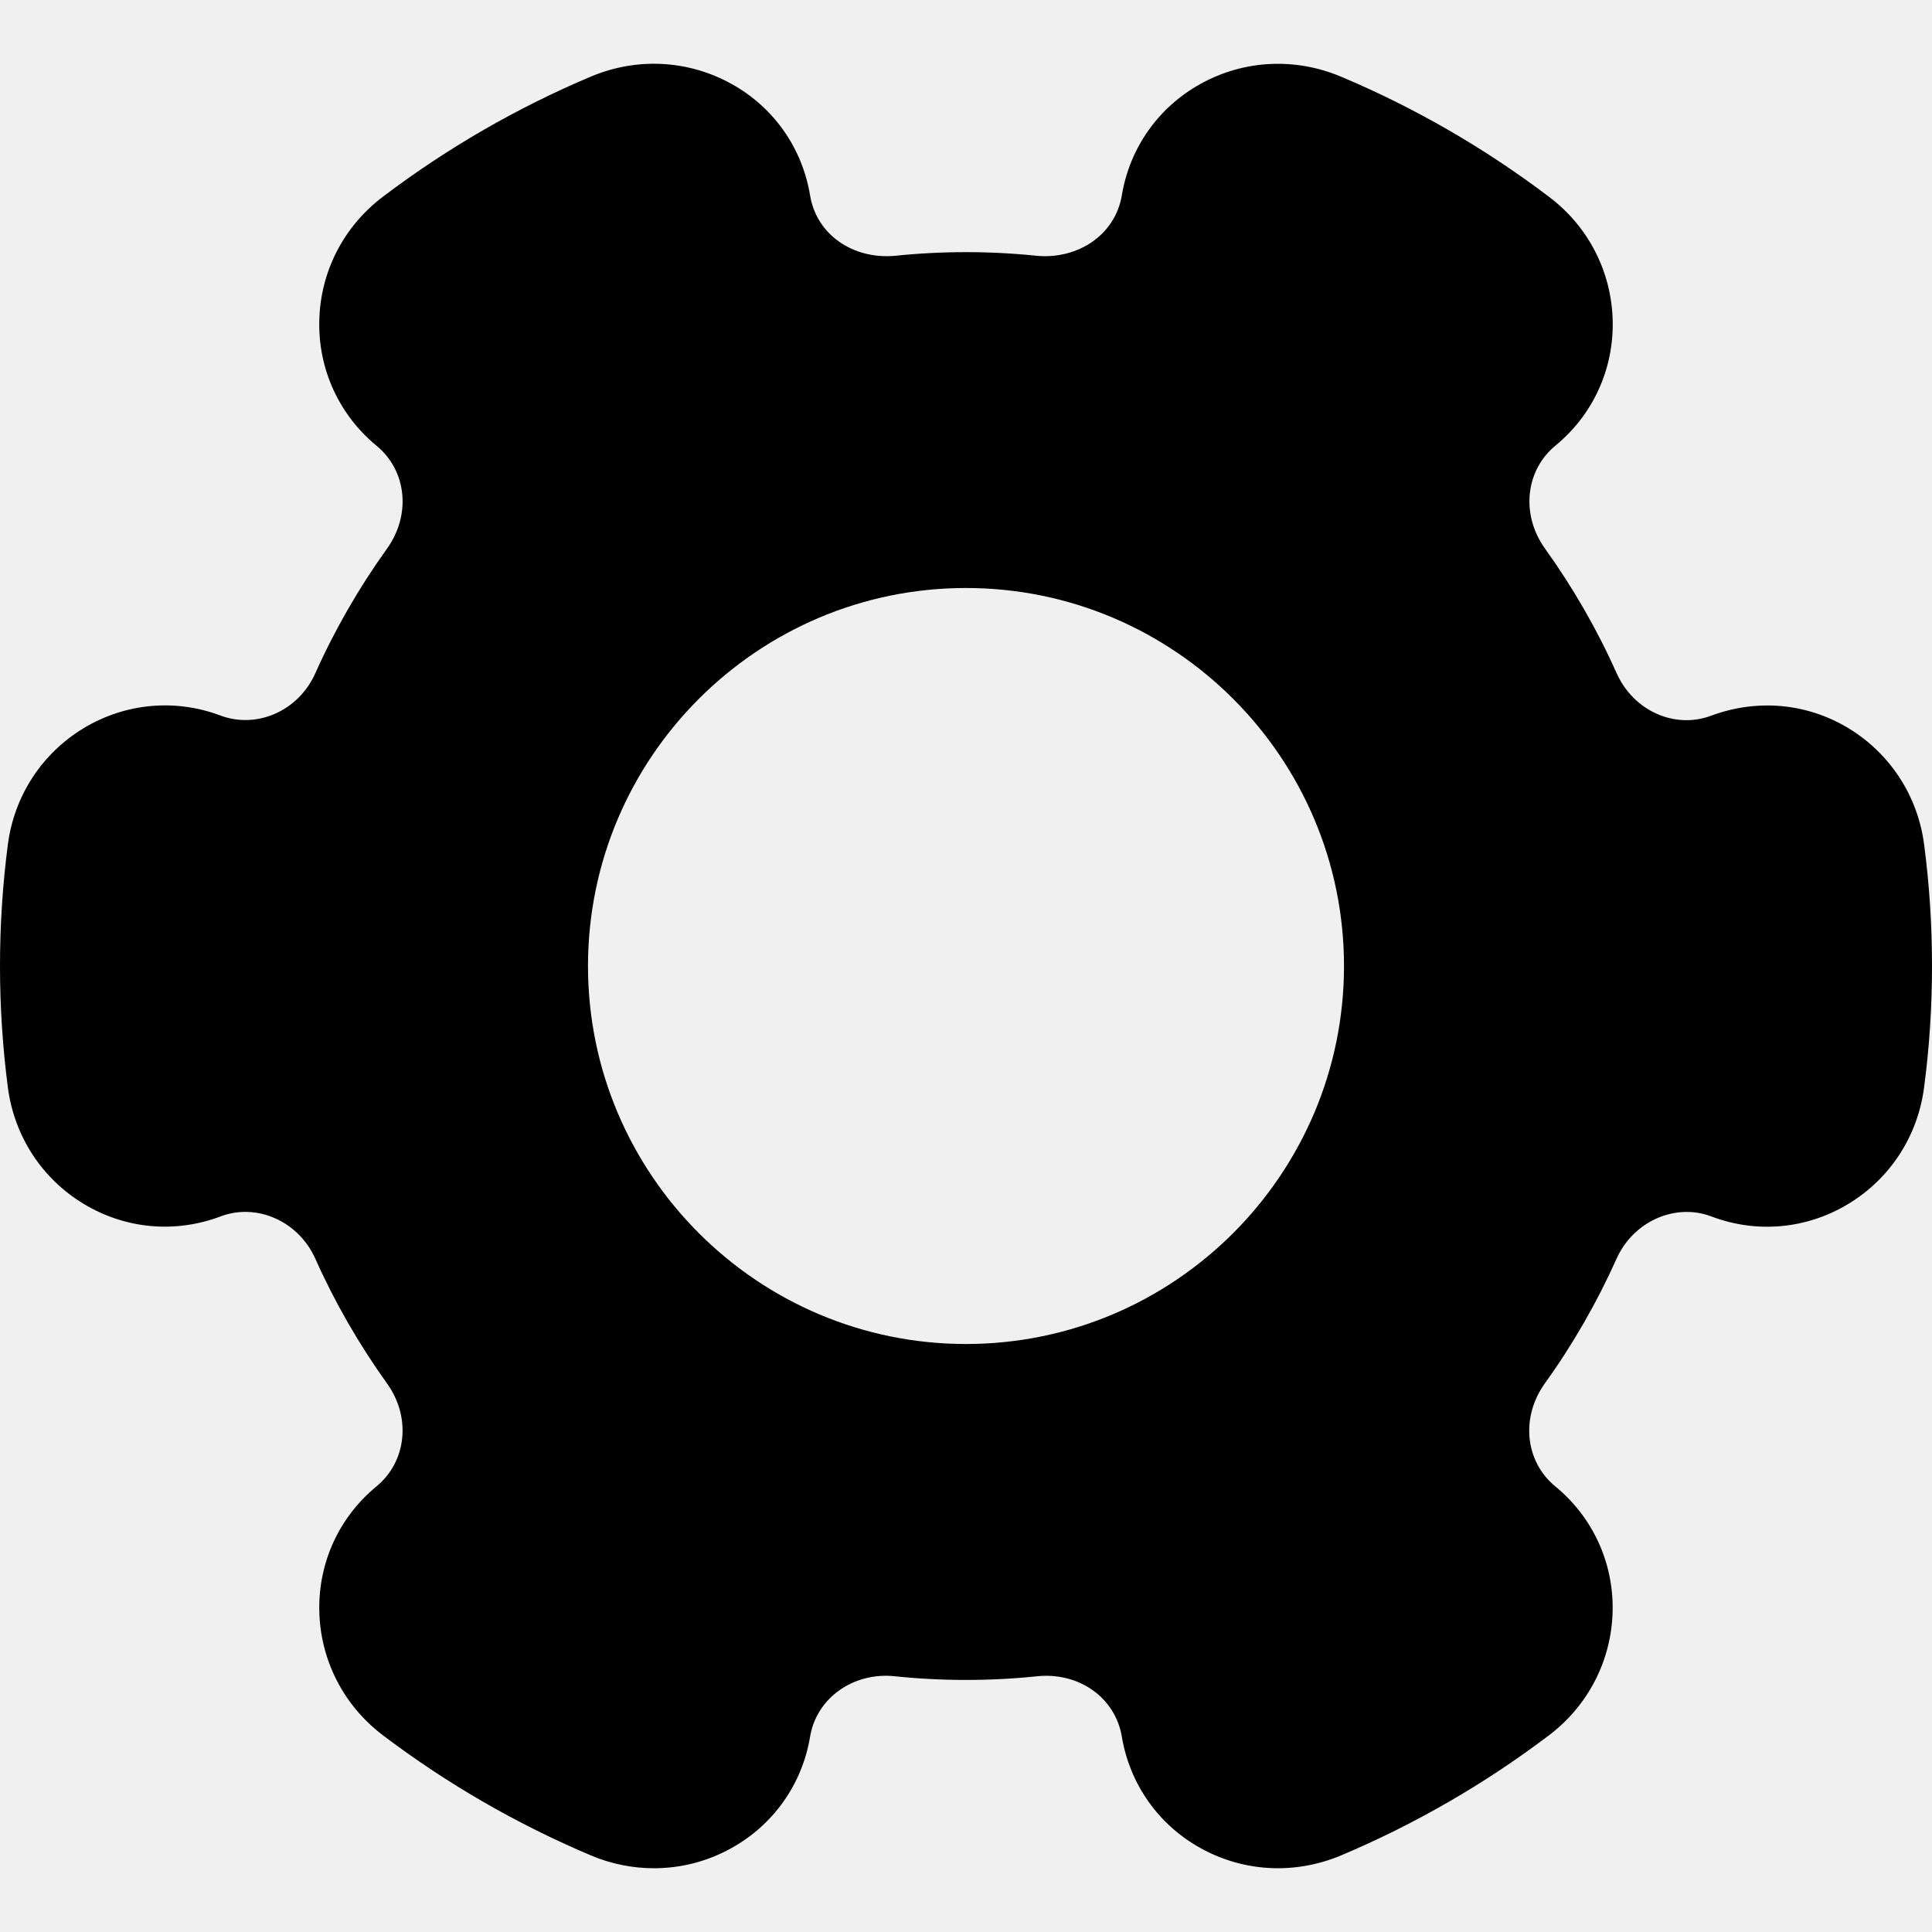
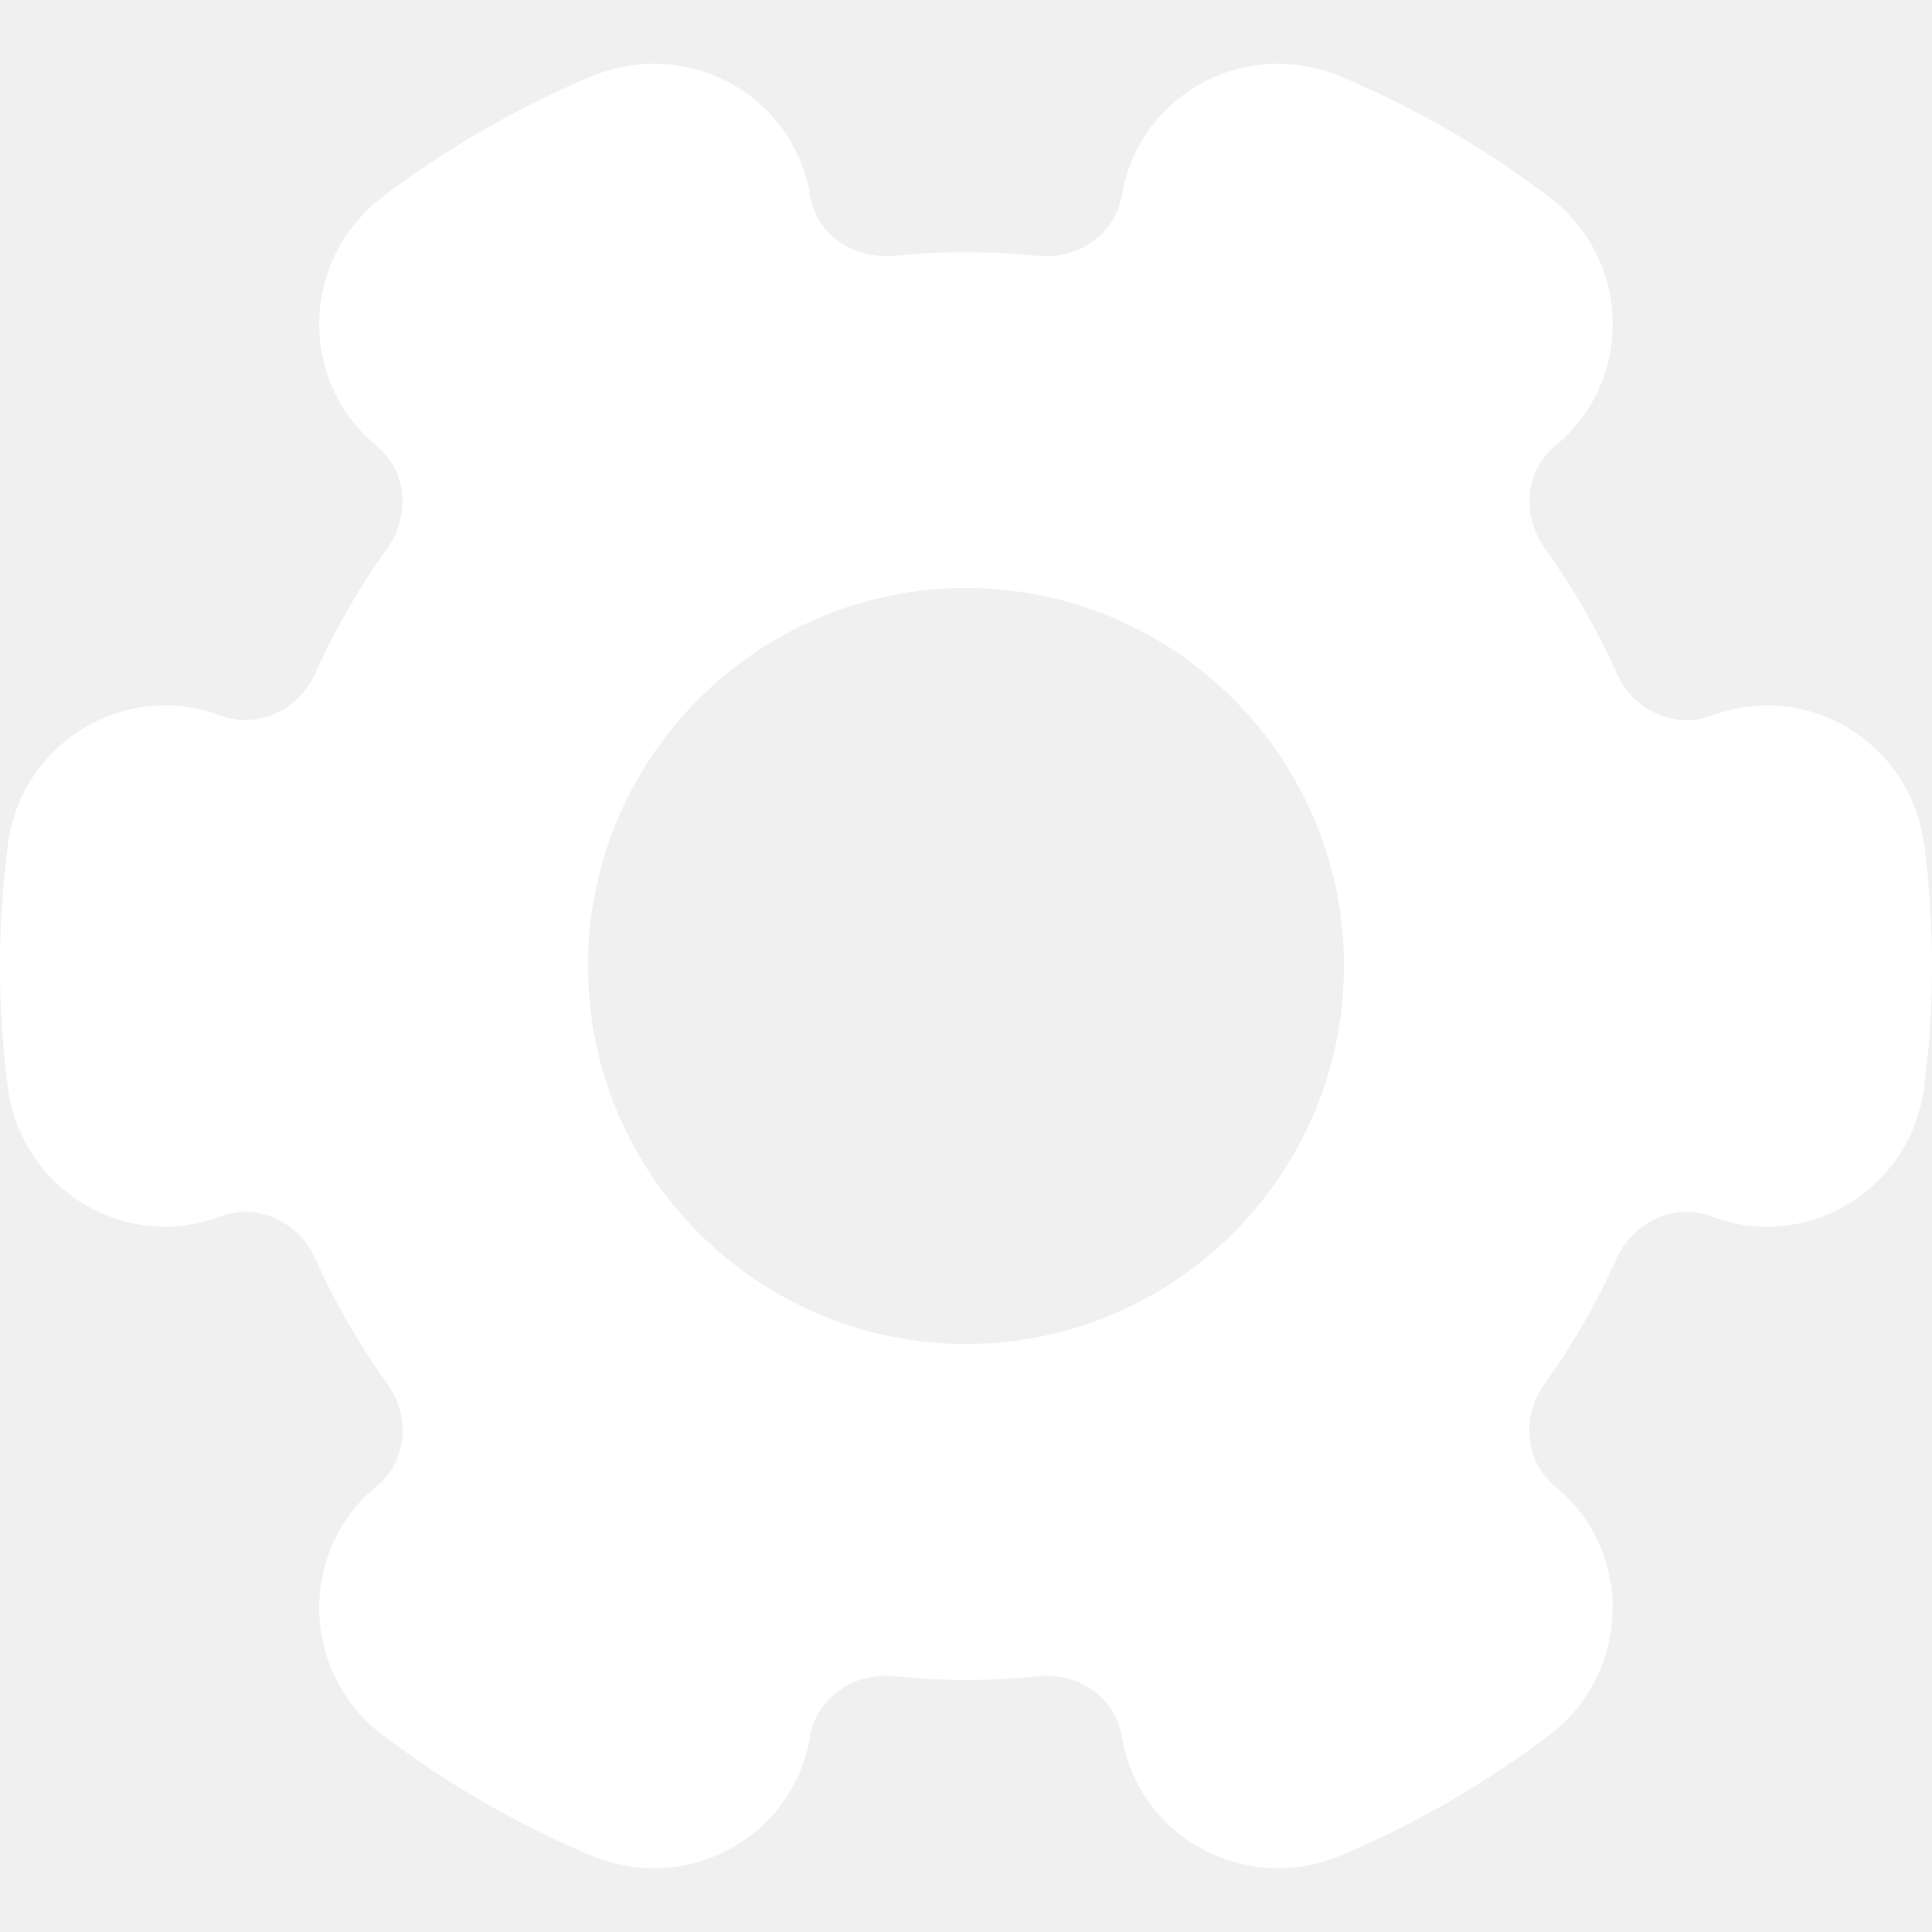
- <svg xmlns="http://www.w3.org/2000/svg" version="1.1" id="Capa_1" x="0px" y="0px" viewBox="0 0 490.667 490.667" style="enable-background:new 0 0 490.667 490.667;" xml:space="preserve">
+ <svg xmlns="http://www.w3.org/2000/svg" version="1.1" id="Capa_1" x="0px" y="0px" width="25px" height="25px" fill="#fff" viewBox="0 0 490.667 490.667" style="enable-background:new 0 0 490.667 490.667;" xml:space="preserve">
  <g>
    <g>
      <path d="M488.683,214.592c-1.6-12.437-8.64-23.253-19.307-29.696c-10.475-6.315-23.125-7.488-34.837-3.115    c-9.301,3.456-19.712-1.323-23.936-10.752c-4.971-11.136-11.115-21.803-18.219-31.701c-6.165-8.576-5.013-19.84,2.645-26.155    c9.493-7.787,14.784-19.307,14.549-31.595c-0.256-12.48-6.123-24-16.149-31.573c-16.299-12.352-34.091-22.635-52.885-30.549    c-11.627-4.885-24.597-4.245-35.541,1.792c-10.752,5.909-18.091,16.256-20.096,28.373c-1.643,9.856-10.901,16.235-21.44,15.36    c-11.925-1.259-24.363-1.259-36.309,0c-10.688,0.875-19.797-5.483-21.419-15.339c-2.005-12.139-9.323-22.485-20.075-28.395    c-10.987-6.037-23.915-6.699-35.563-1.813c-18.816,7.936-36.608,18.219-52.885,30.549c-10.005,7.595-15.893,19.093-16.128,31.573    c-0.256,12.288,5.056,23.829,14.549,31.659c7.68,6.315,8.811,17.536,2.645,26.133c-7.125,9.941-13.269,20.587-18.219,31.68    c-4.245,9.472-14.763,14.208-24.149,10.667c-11.477-4.288-24.085-3.115-34.603,3.2c-10.667,6.421-17.728,17.237-19.328,29.675    C0.661,224.789,0,235.136,0,245.333s0.661,20.544,1.984,30.741c1.6,12.437,8.64,23.275,19.307,29.696    c10.517,6.336,23.147,7.552,34.859,3.115c9.131-3.392,19.669,1.28,23.915,10.752c4.949,11.093,11.093,21.76,18.219,31.701    c6.165,8.576,5.013,19.819-2.667,26.155c-9.472,7.787-14.763,19.307-14.528,31.595c0.256,12.48,6.123,24,16.128,31.595    c16.256,12.309,34.048,22.592,52.885,30.549c5.163,2.176,10.581,3.243,15.979,3.243c6.763,0,13.483-1.685,19.563-5.056    c10.752-5.909,18.091-16.277,20.096-28.373c1.643-9.856,11.008-16.405,21.44-15.339c11.925,1.259,24.363,1.259,36.309,0    c10.603-1.045,19.776,5.483,21.419,15.339c2.027,12.117,9.344,22.464,20.096,28.373c10.987,6.059,23.915,6.677,35.541,1.813    c18.816-7.936,36.608-18.219,52.885-30.549c10.005-7.595,15.872-19.115,16.128-31.595c0.235-12.288-5.077-23.808-14.592-31.616    c-7.659-6.315-8.789-17.536-2.624-26.133c7.125-9.899,13.248-20.587,18.219-31.68c4.267-9.493,14.848-14.144,23.936-10.773    l0.235,0.085c11.52,4.352,24.149,3.136,34.624-3.179c10.688-6.443,17.707-17.259,19.307-29.675    c1.344-10.155,2.005-20.501,2.005-30.784S490.005,224.704,488.683,214.592z M245.333,341.333c-52.928,0-96-43.072-96-96    s43.072-96,96-96c52.928,0,96,43.072,96,96S298.261,341.333,245.333,341.333z" />
    </g>
  </g>
</svg>
